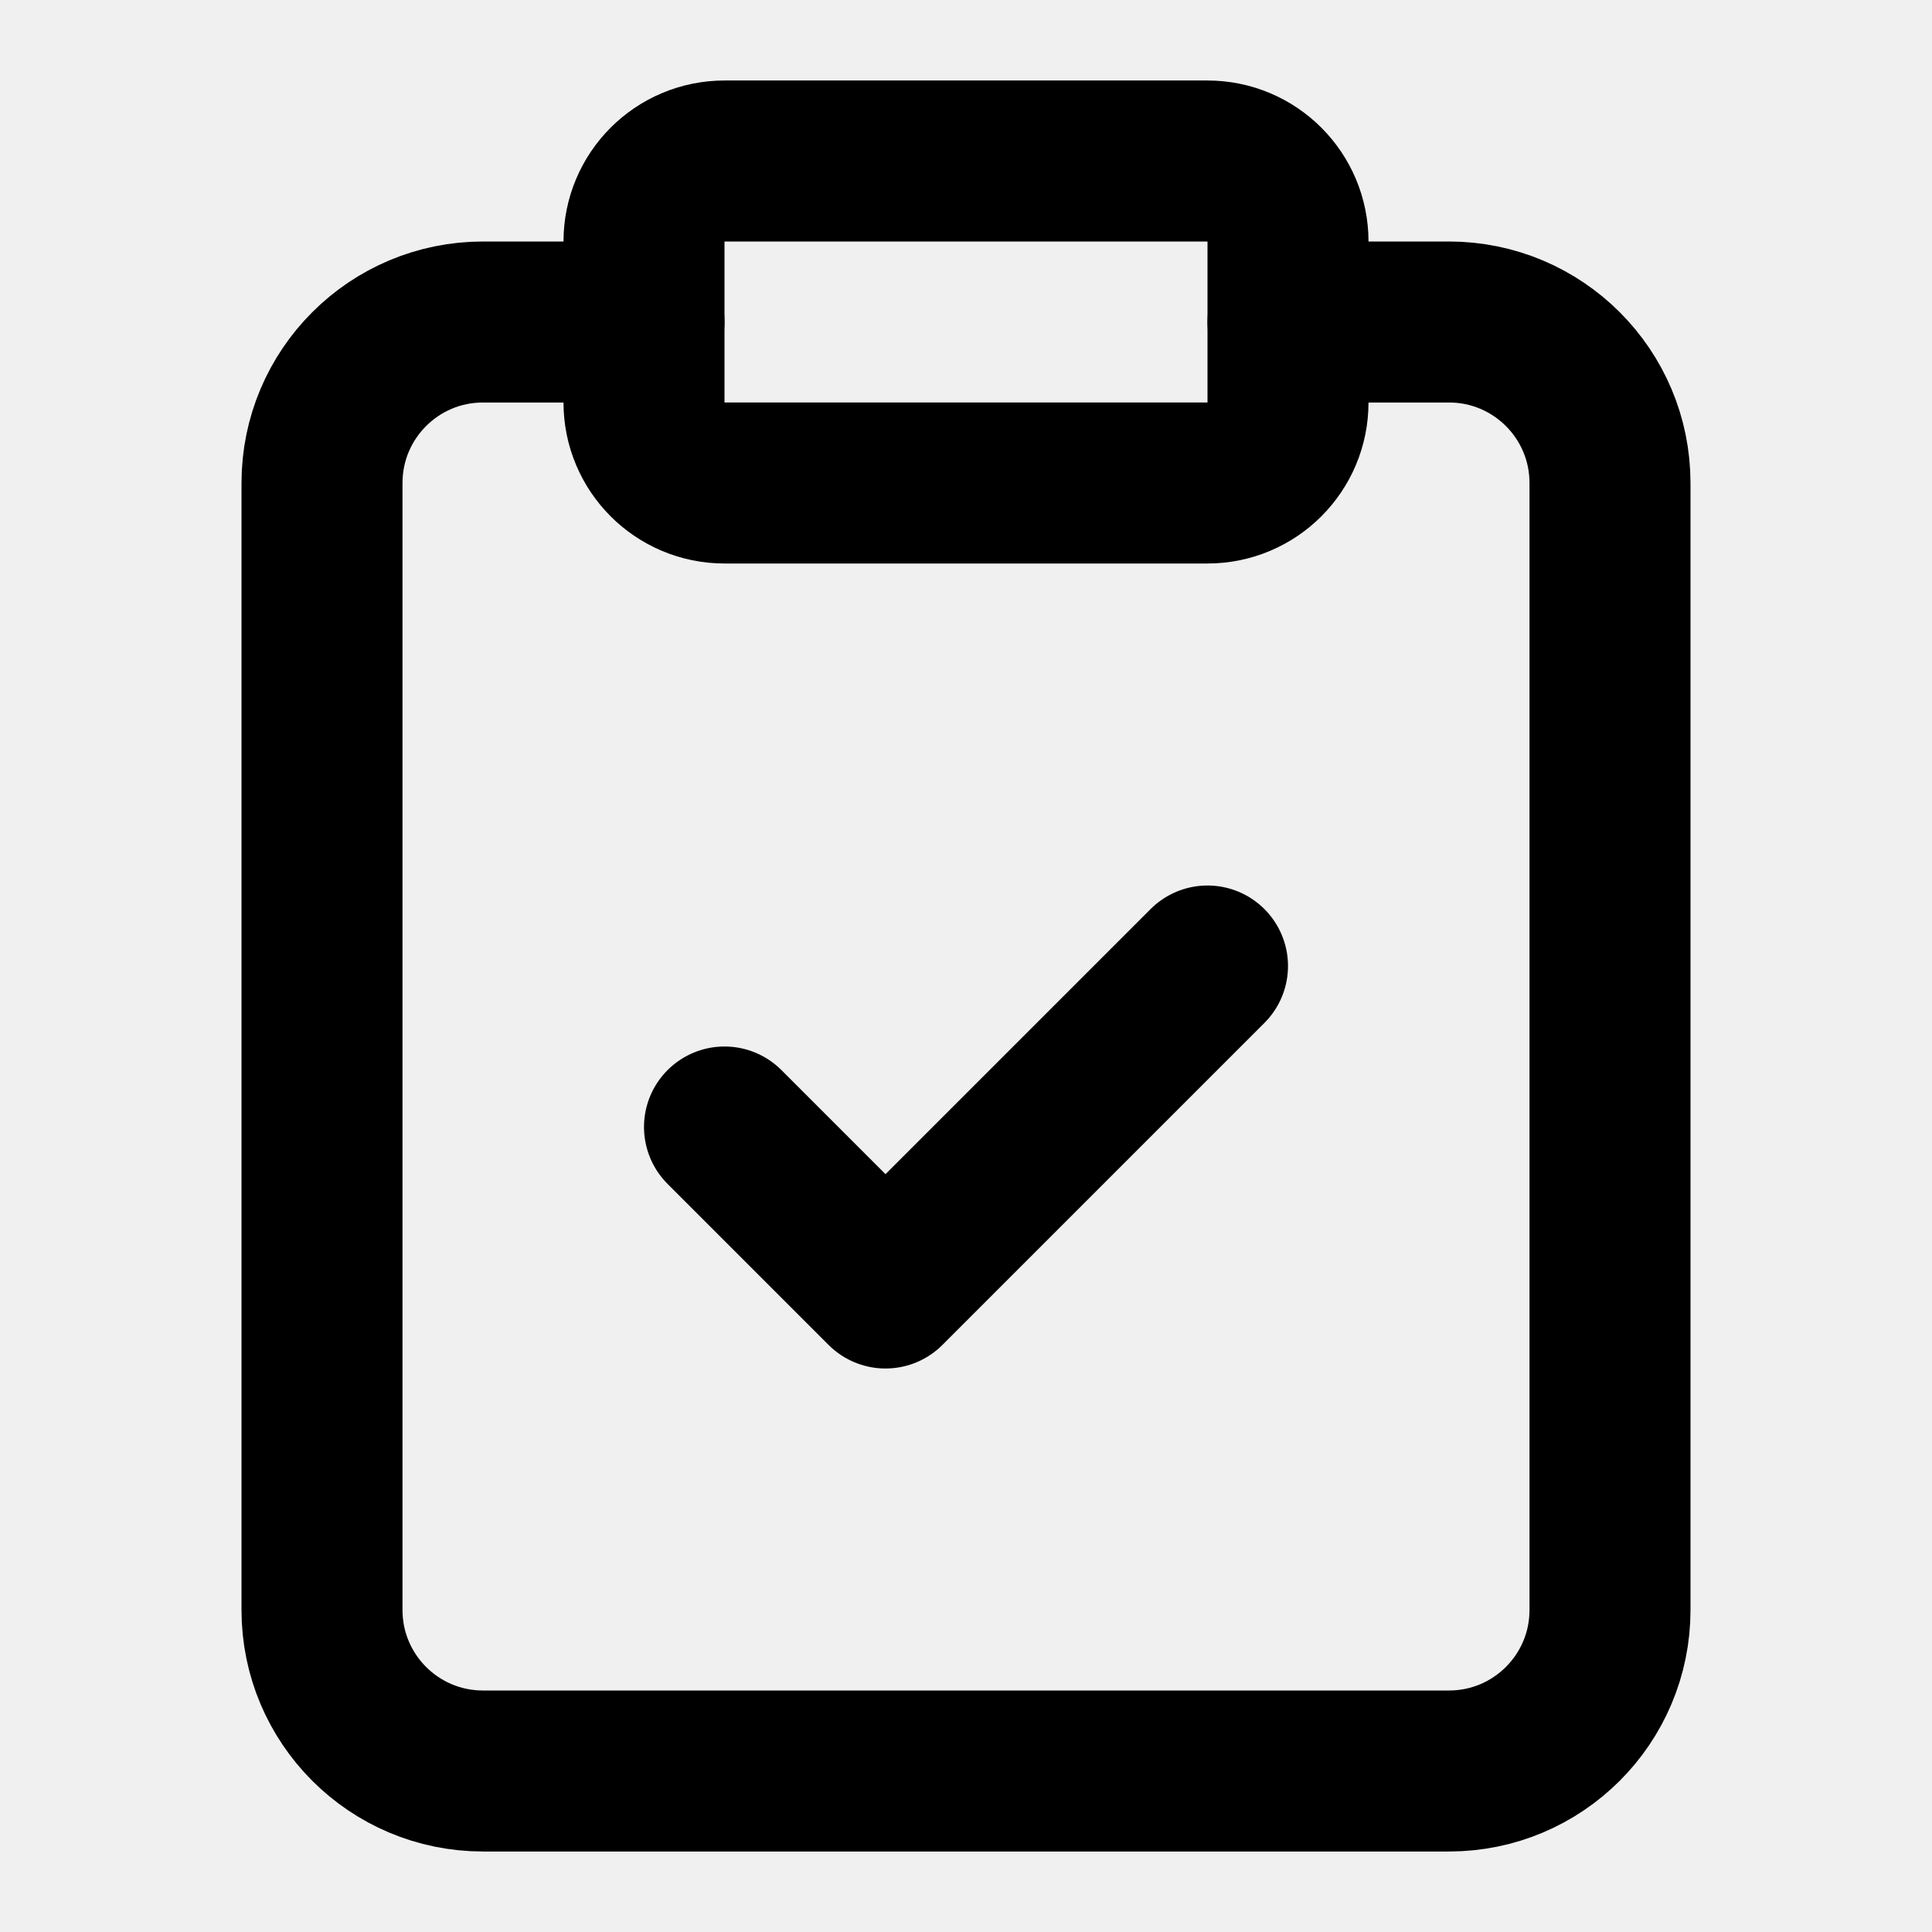
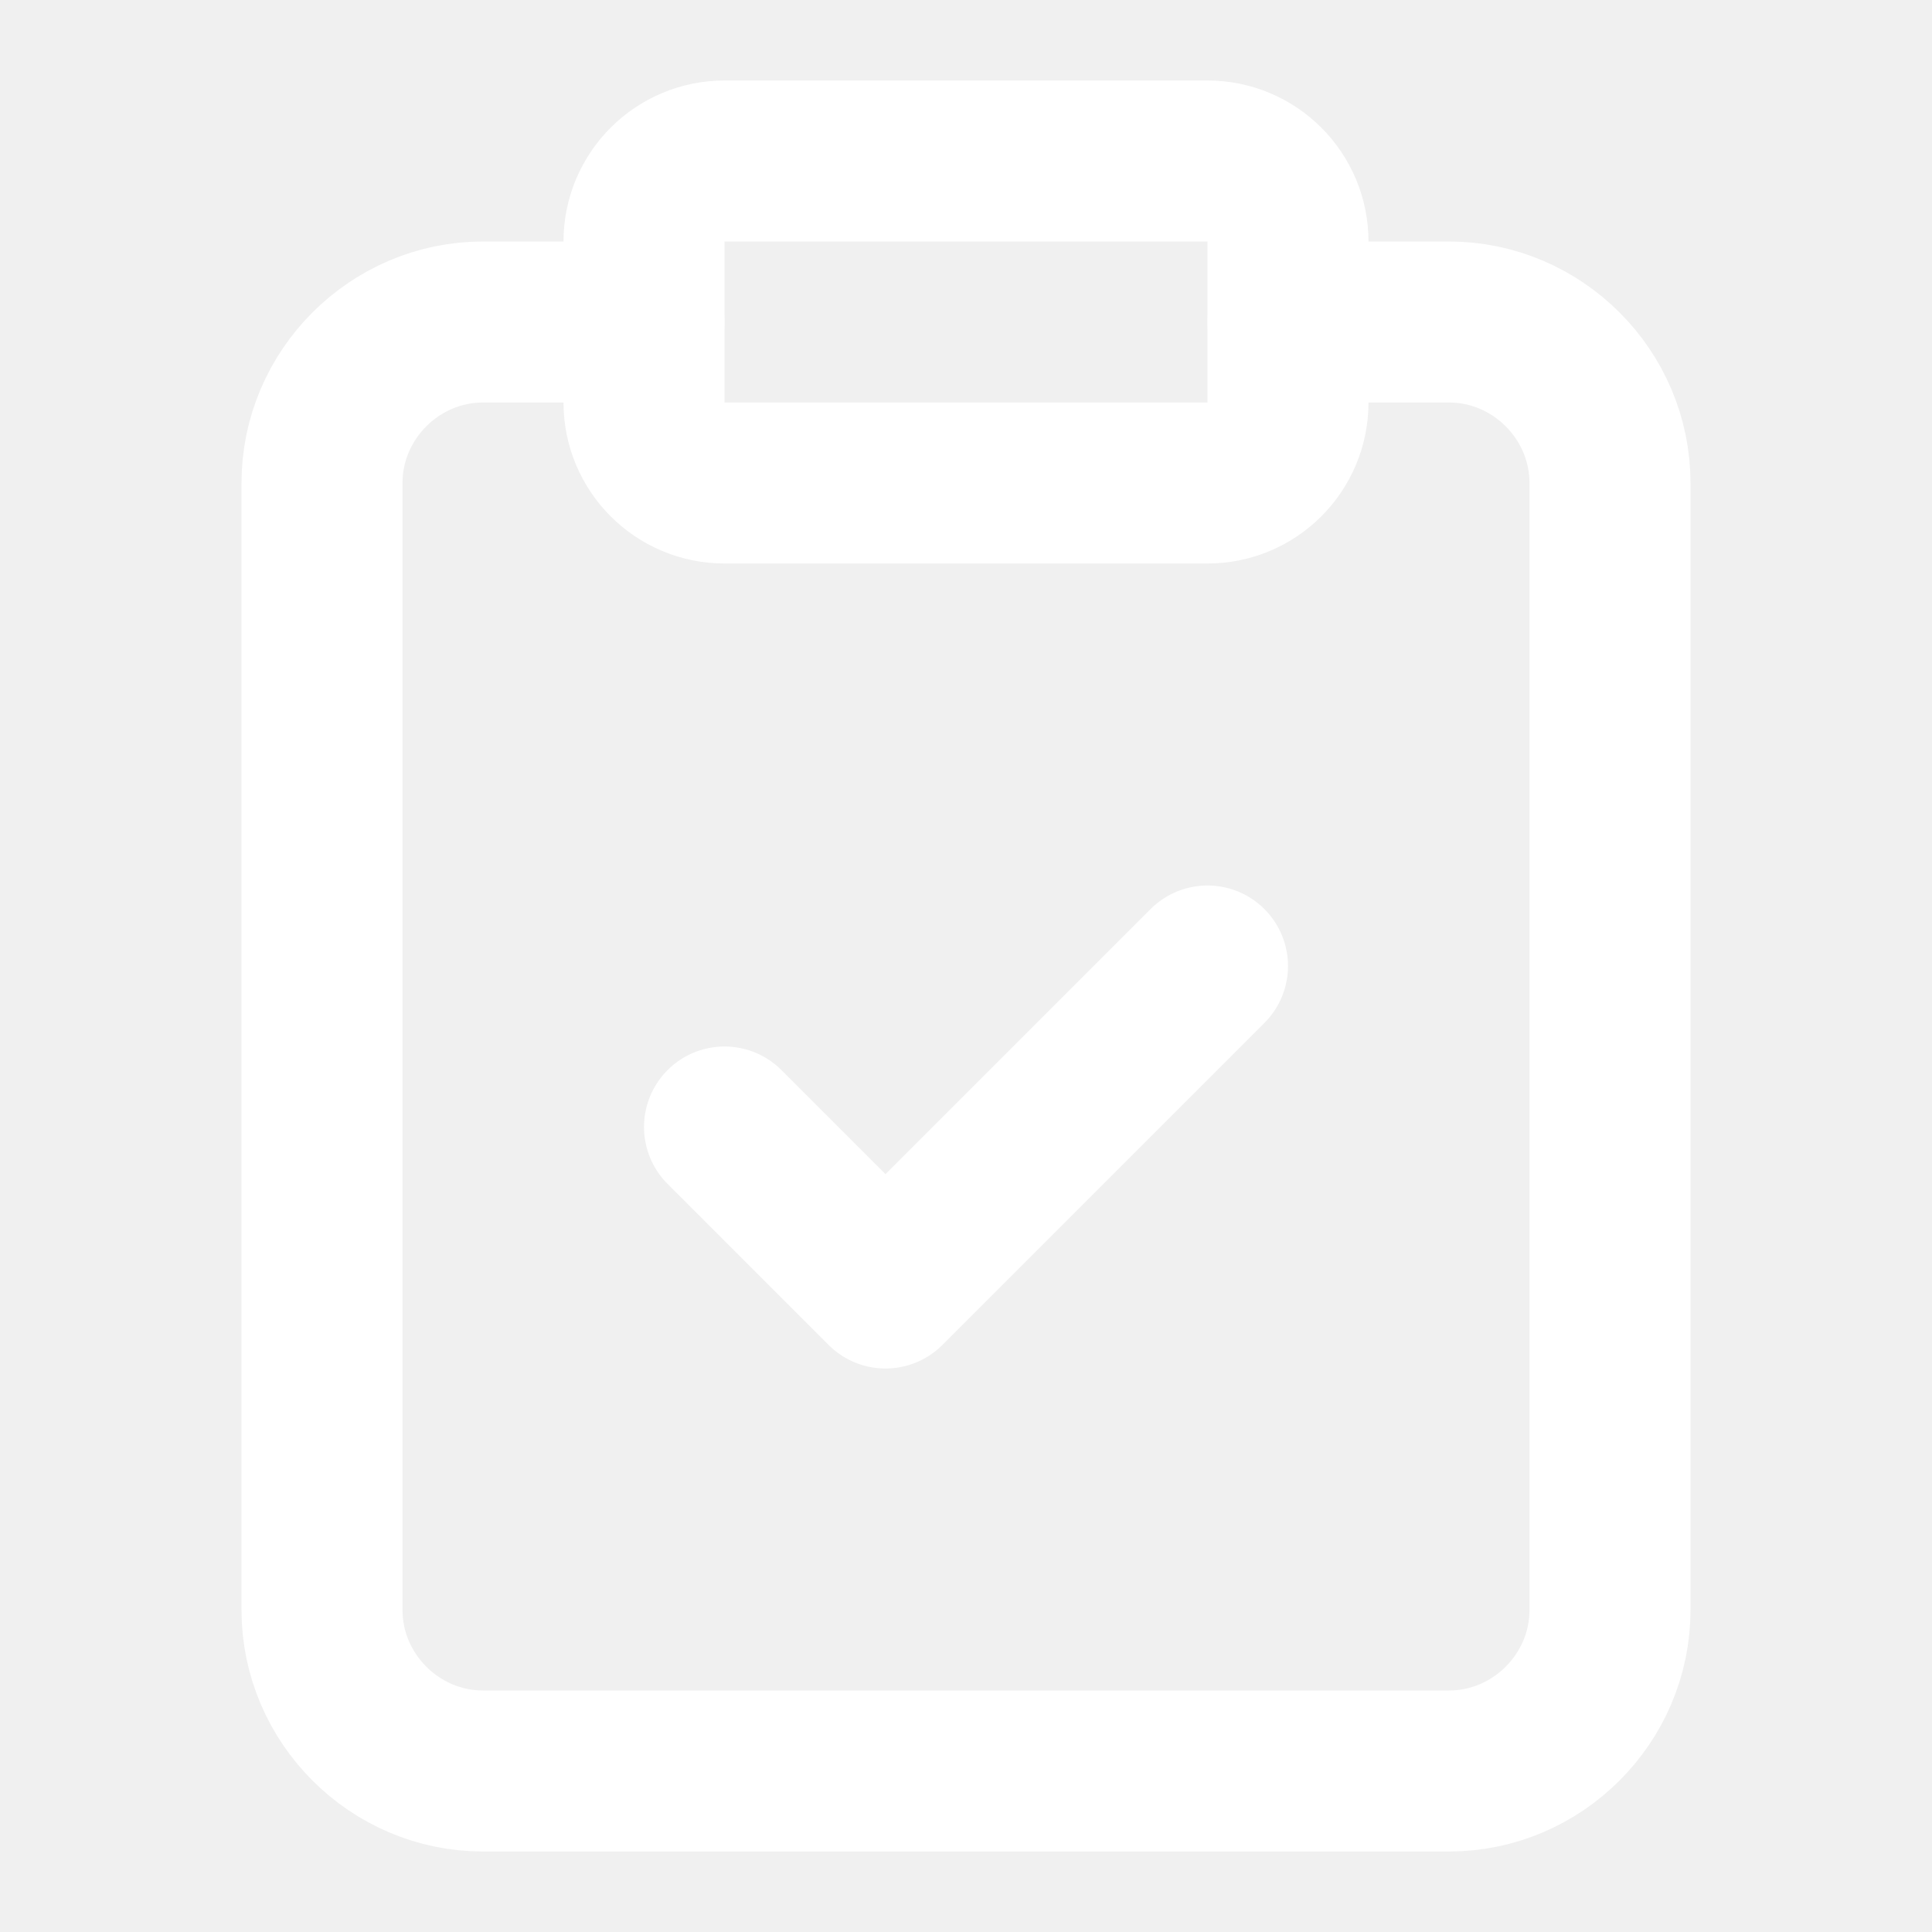
- <svg xmlns="http://www.w3.org/2000/svg" width="24" height="24" viewBox="0 0 24 24" fill="none" stroke="currentColor" stroke-width="2" stroke-linecap="round" stroke-linejoin="round" class="lucide lucide-clipboard-check">
-   <rect width="8" height="4" x="8" y="2" rx="1" ry="1" />
-   <path d="M16 4h2a2 2 0 0 1 2 2v14a2 2 0 0 1-2 2H6a2 2 0 0 1-2-2V6a2 2 0 0 1 2-2h2" />
-   <path d="m9 14 2 2 4-4" />
+ <svg xmlns="http://www.w3.org/2000/svg" width="100%" height="100%" viewBox="0 0 24 24" version="1.1" xml:space="preserve" style="fill-rule:evenodd;clip-rule:evenodd;stroke-linecap:round;stroke-linejoin:round;">
+   <path d="M16,3L16,5C16,5.552 15.552,6 15,6L9,6C8.448,6 8,5.552 8,5L8,3C8,2.448 8.448,2 9,2L15,2C15.552,2 16,2.448 16,3Z" style="fill:none;stroke:white;stroke-width:2px;" />
+   <path d="M16,4L18,4C19.097,4 20,4.903 20,6L20,20C20,21.097 19.097,22 18,22L6,22C4.903,22 4,21.097 4,20L4,6C4,4.903 4.903,4 6,4L8,4" style="fill:none;fill-rule:nonzero;stroke:white;stroke-width:2px;" />
+   <path d="M9,14L11,16L15,12" style="fill:none;fill-rule:nonzero;stroke:white;stroke-width:2px;" />
</svg>
